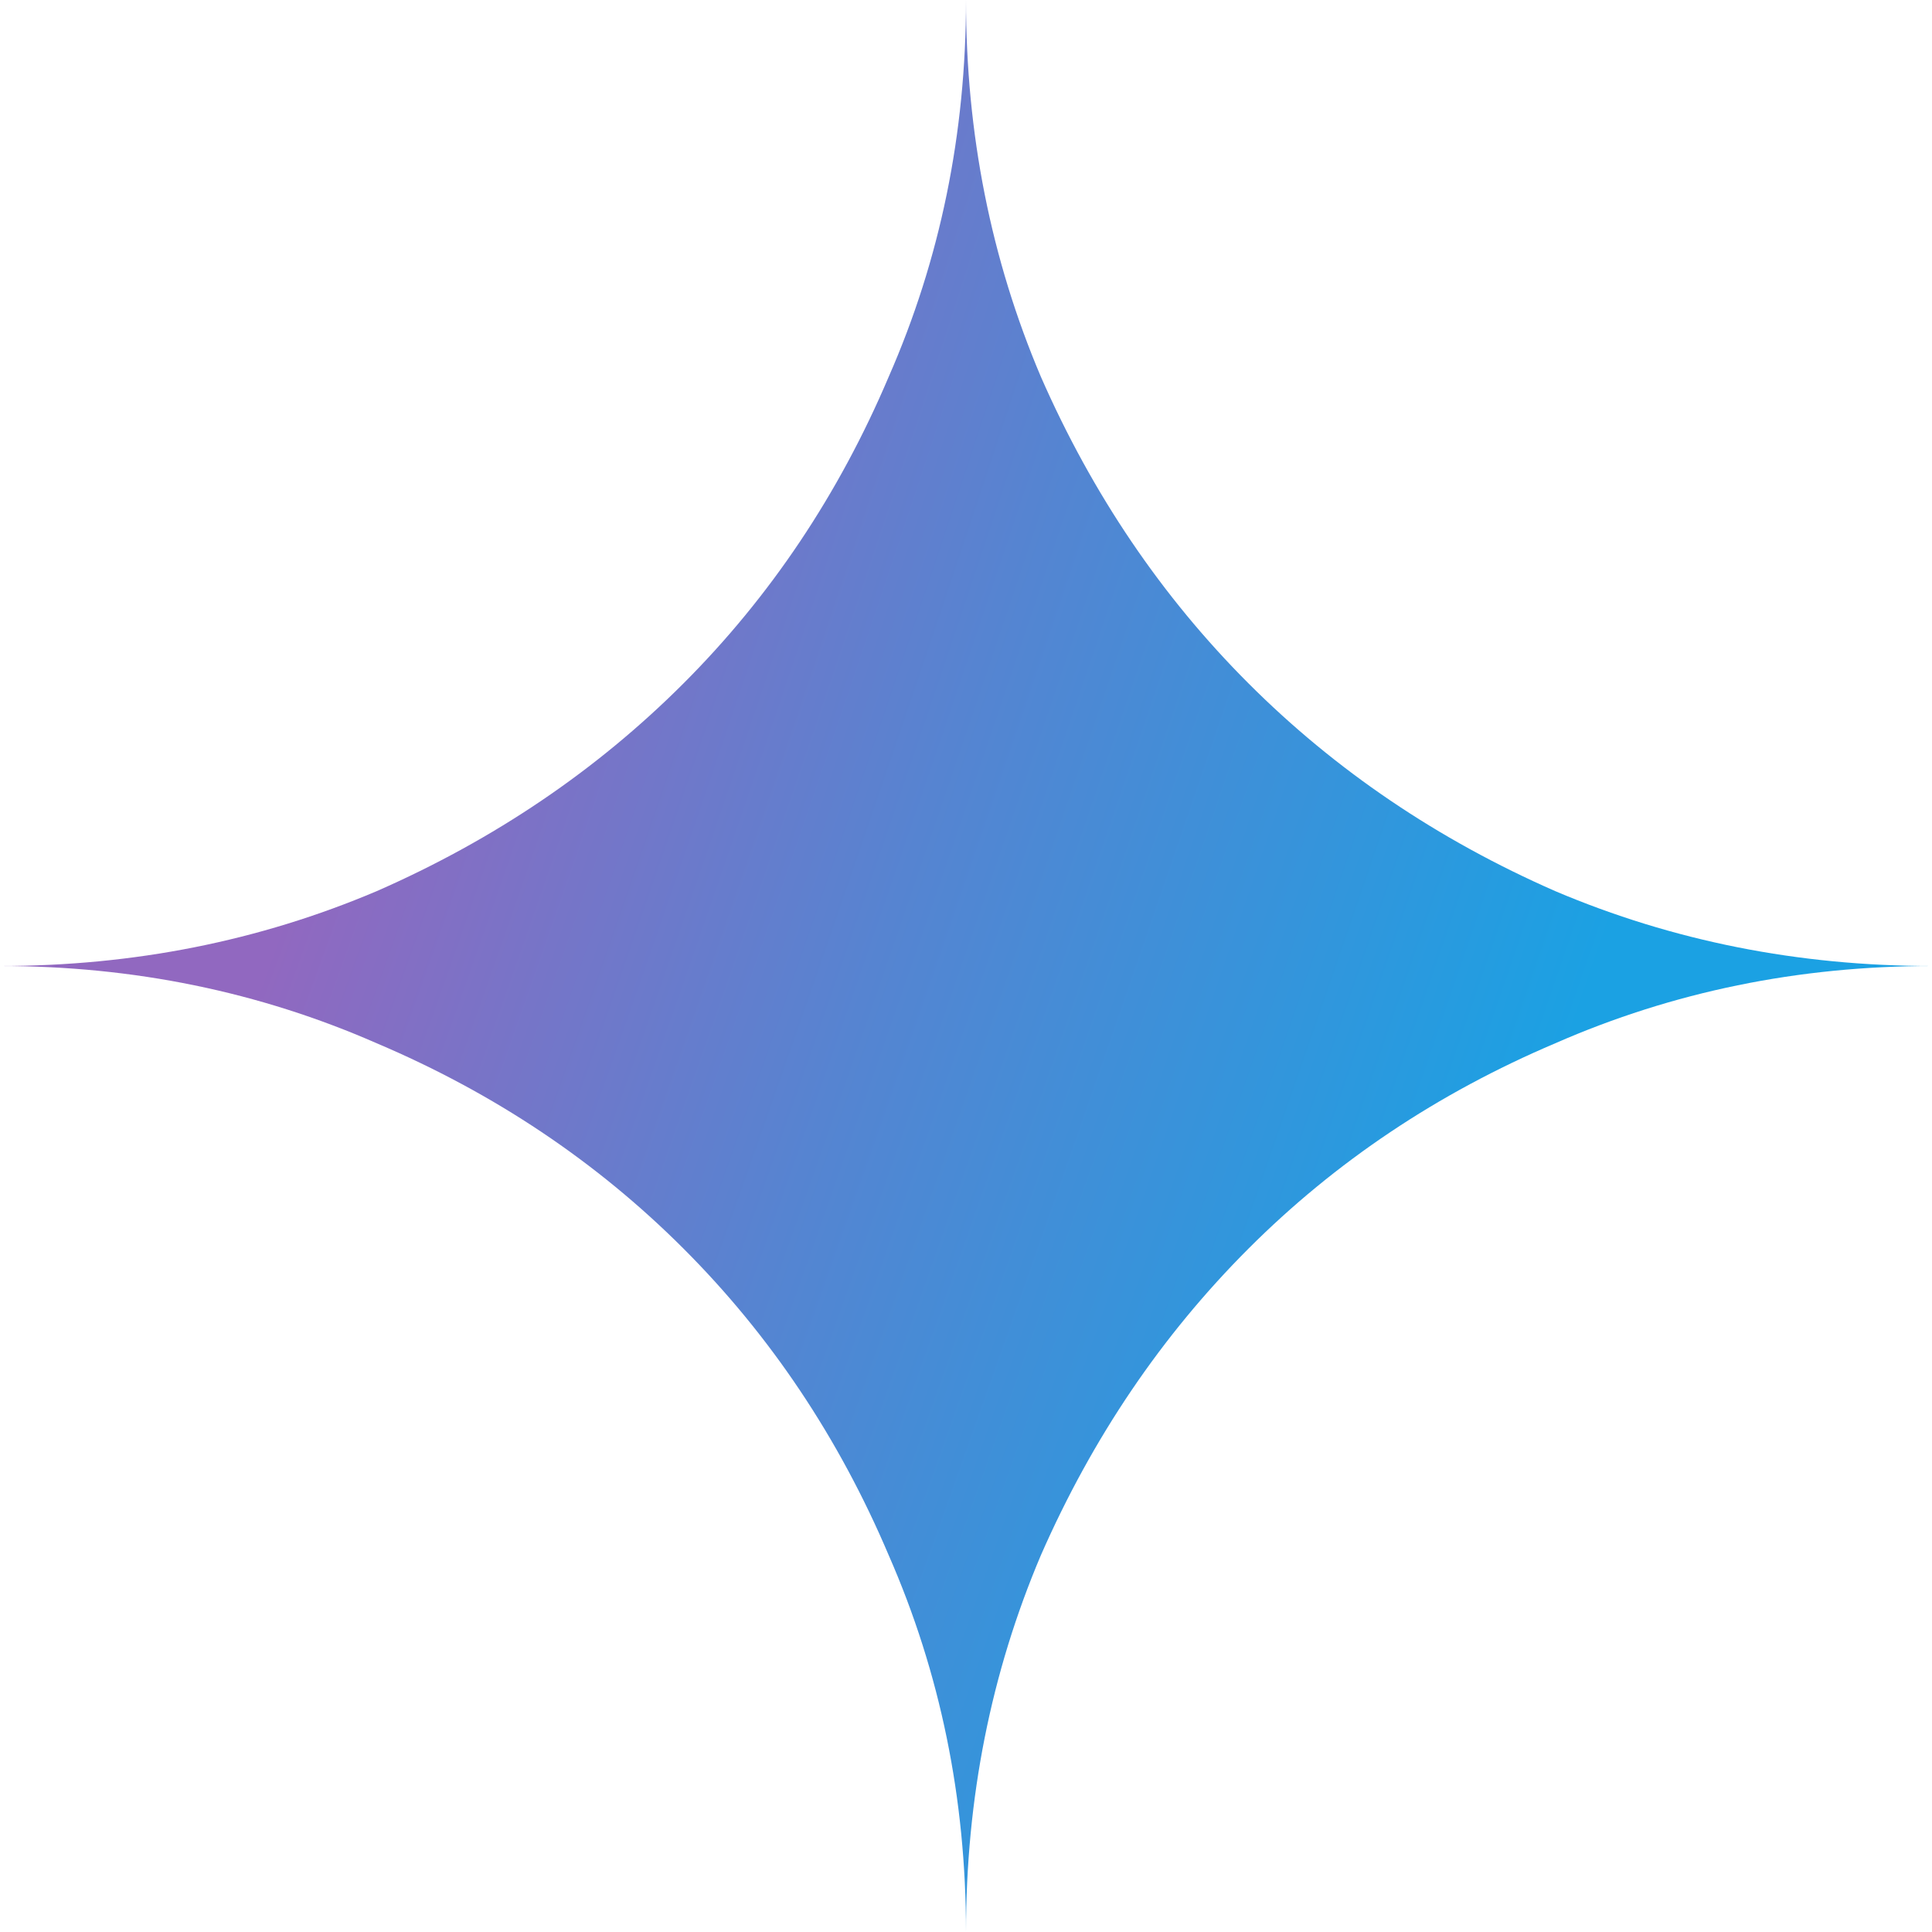
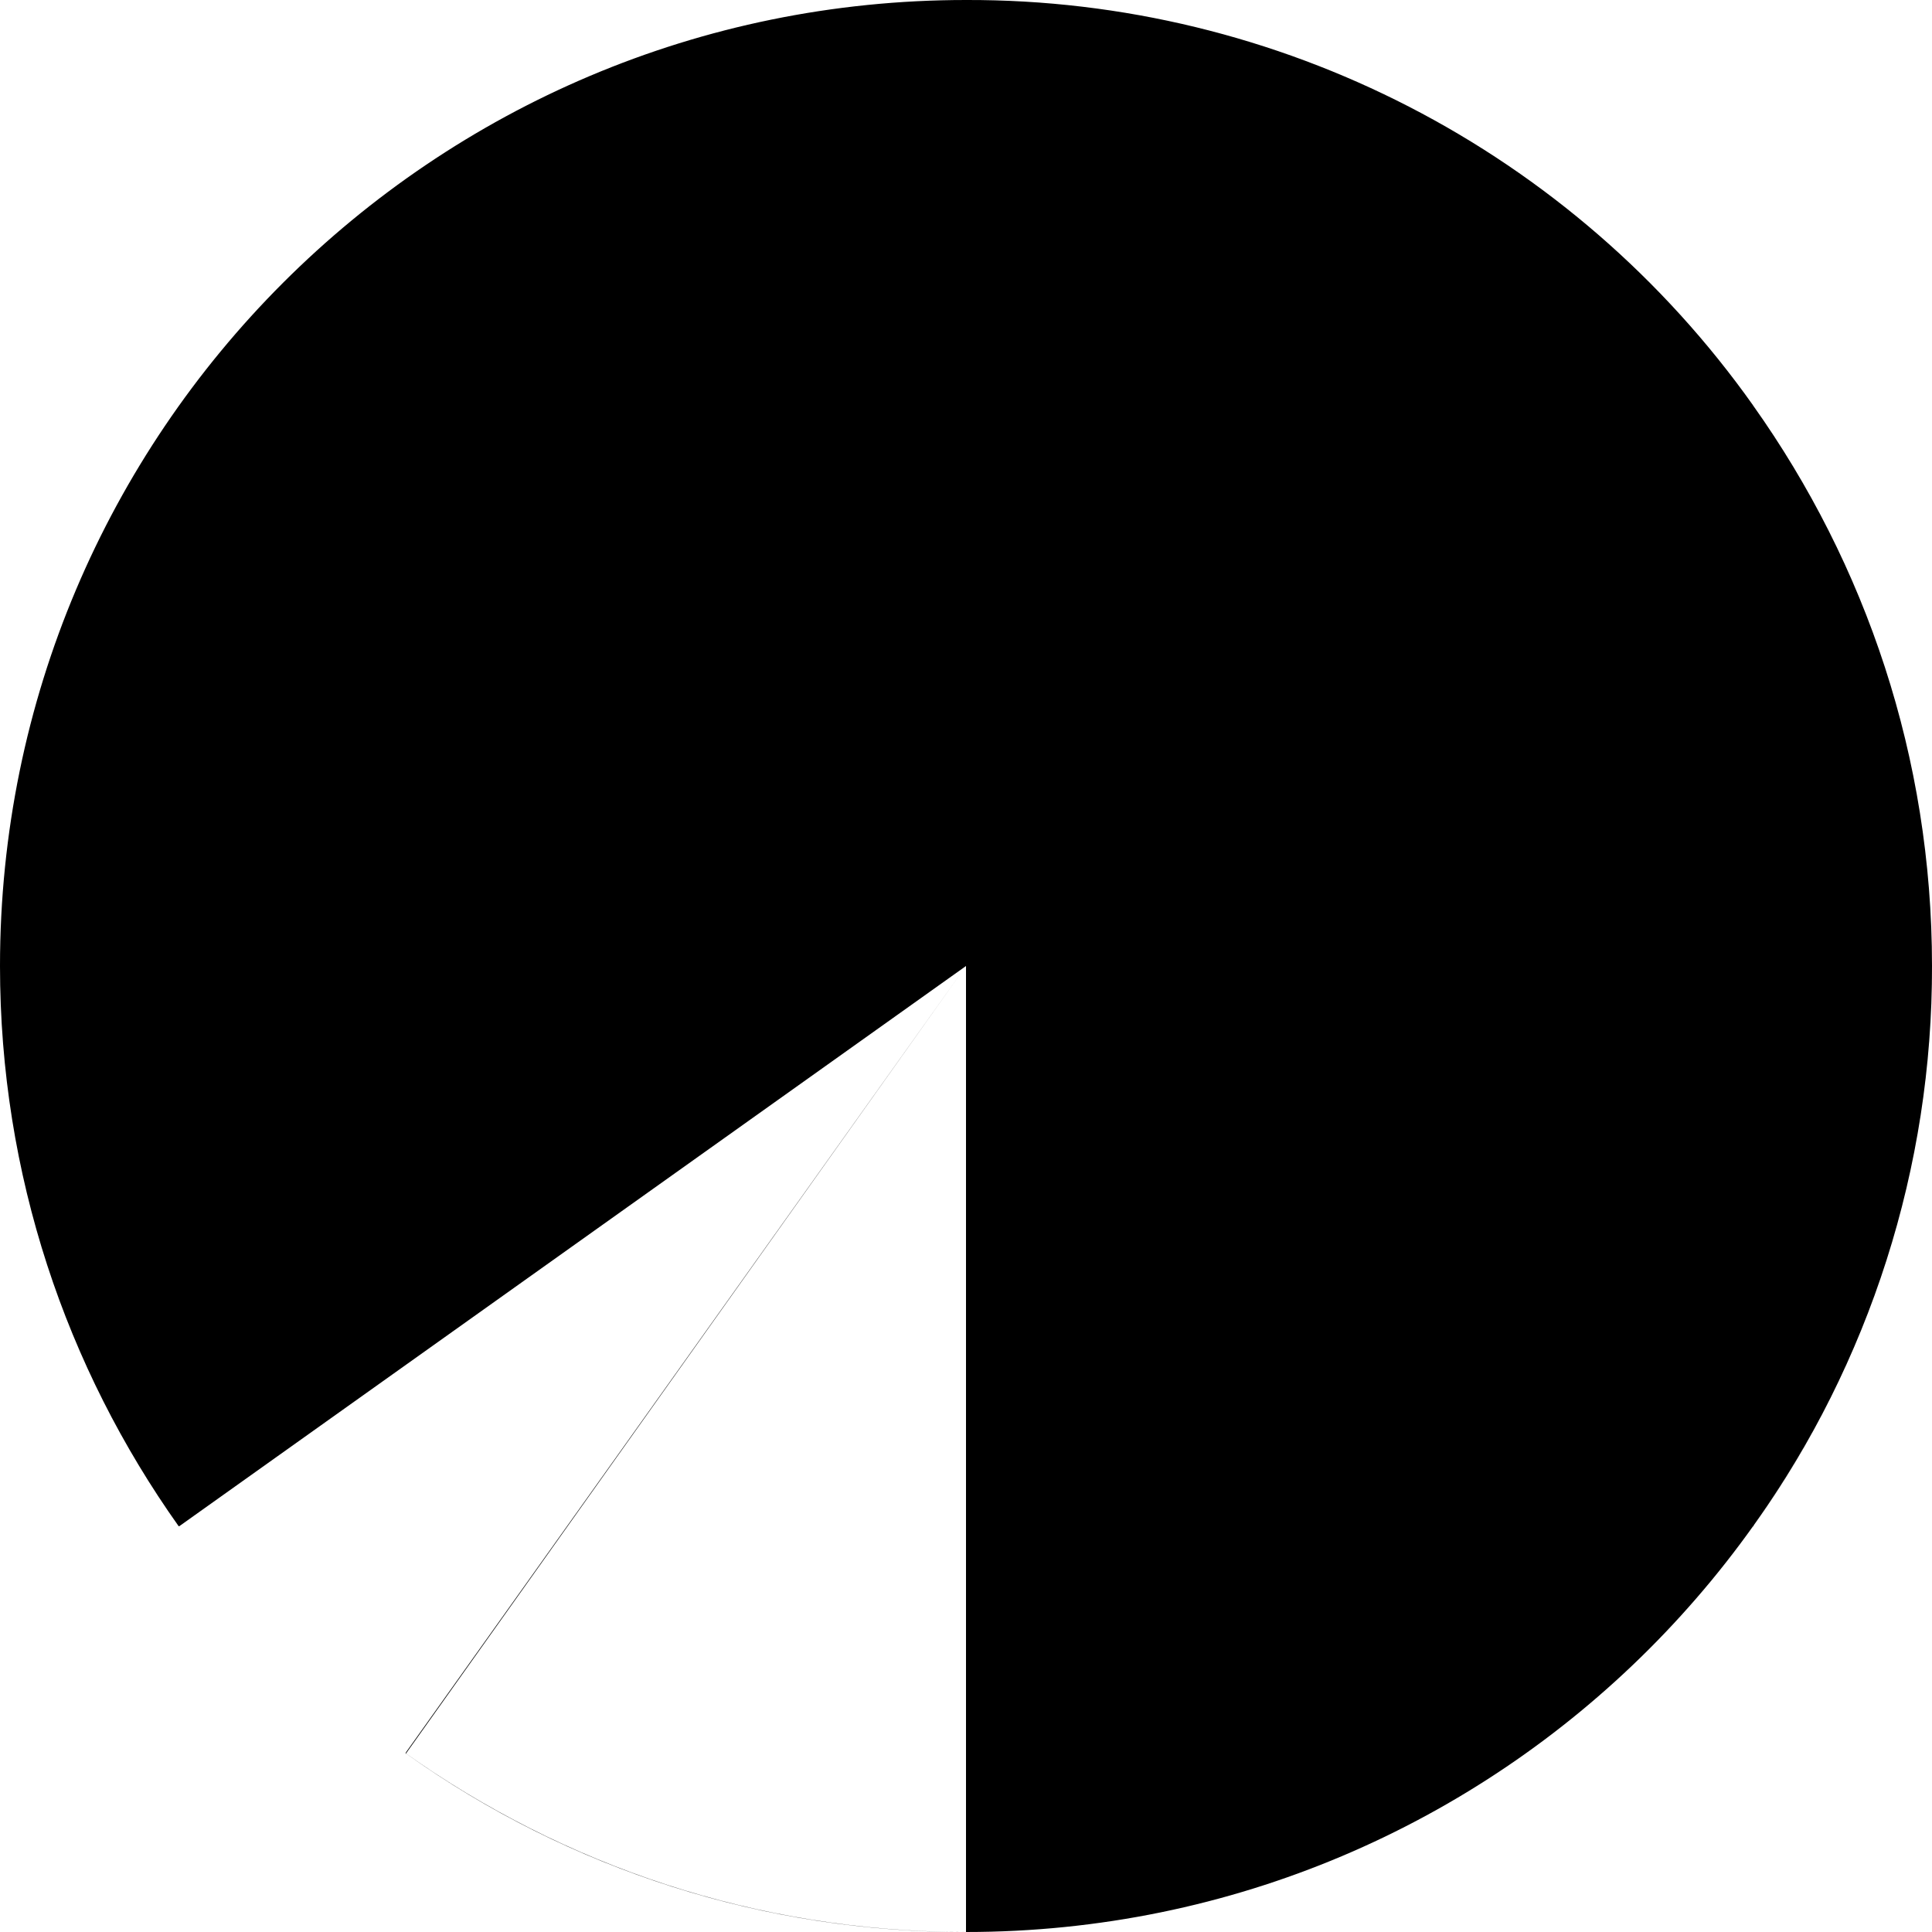
- <svg xmlns="http://www.w3.org/2000/svg" width="28" height="28" viewBox="0 0 28 28" fill="none">
-   <path d="M14 28C14 26.063 13.627 24.243 12.88 22.54C12.157 20.837 11.165 19.355 9.905 18.095C8.645 16.835 7.163 15.843 5.46 15.12C3.757 14.373 1.937 14 0 14C1.937 14 3.757 13.638 5.46 12.915C7.163 12.168 8.645 11.165 9.905 9.905C11.165 8.645 12.157 7.163 12.88 5.46C13.627 3.757 14 1.937 14 0C14 1.937 14.362 3.757 15.085 5.46C15.832 7.163 16.835 8.645 18.095 9.905C19.355 11.165 20.837 12.168 22.54 12.915C24.243 13.638 26.063 14 28 14C26.063 14 24.243 14.373 22.54 15.12C20.837 15.843 19.355 16.835 18.095 18.095C16.835 19.355 15.832 20.837 15.085 22.54C14.362 24.243 14 26.063 14 28Z" fill="url(#paint0_radial_16771_53212)" />
-   <defs>
-     <radialGradient id="paint0_radial_16771_53212" cx="0" cy="0" r="1" gradientUnits="userSpaceOnUse" gradientTransform="translate(2.77876 11.3795) rotate(18.6832) scale(29.8025 238.737)">
-       <stop offset="0.067" stop-color="#9168C0" />
-       <stop offset="0.343" stop-color="#5684D1" />
-       <stop offset="0.672" stop-color="#1BA1E3" />
-     </radialGradient>
-   </defs>
+ <svg xmlns="http://www.w3.org/2000/svg" viewBox="0 0 24 24" fill="currentColor">
+   <path d="M12 0C5.372 0 0 5.372 0 12c0 2.592.822 4.991 2.22 6.96l.01-.003L12 12l9.77 6.958.01.002A11.942 11.942 0 0 0 24 12c0-6.628-5.372-12-12-12zm0 24c-2.592 0-4.99-.822-6.96-2.22l-.002.01L12 12l-6.958 9.77-.003.01A11.94 11.94 0 0 0 12 24c6.628 0 12-5.372 12-12 0 2.592-.822 4.99-2.22 6.96l.01.002L12 12l9.77-6.958.01-.003A11.942 11.942 0 0 0 12 0c6.628 0 12 5.372 12 12 0-2.592-.822-4.991-2.22-6.96l-.01.002L12 12l6.958-9.77.003-.01A11.94 11.94 0 0 0 12 0" />
</svg>
